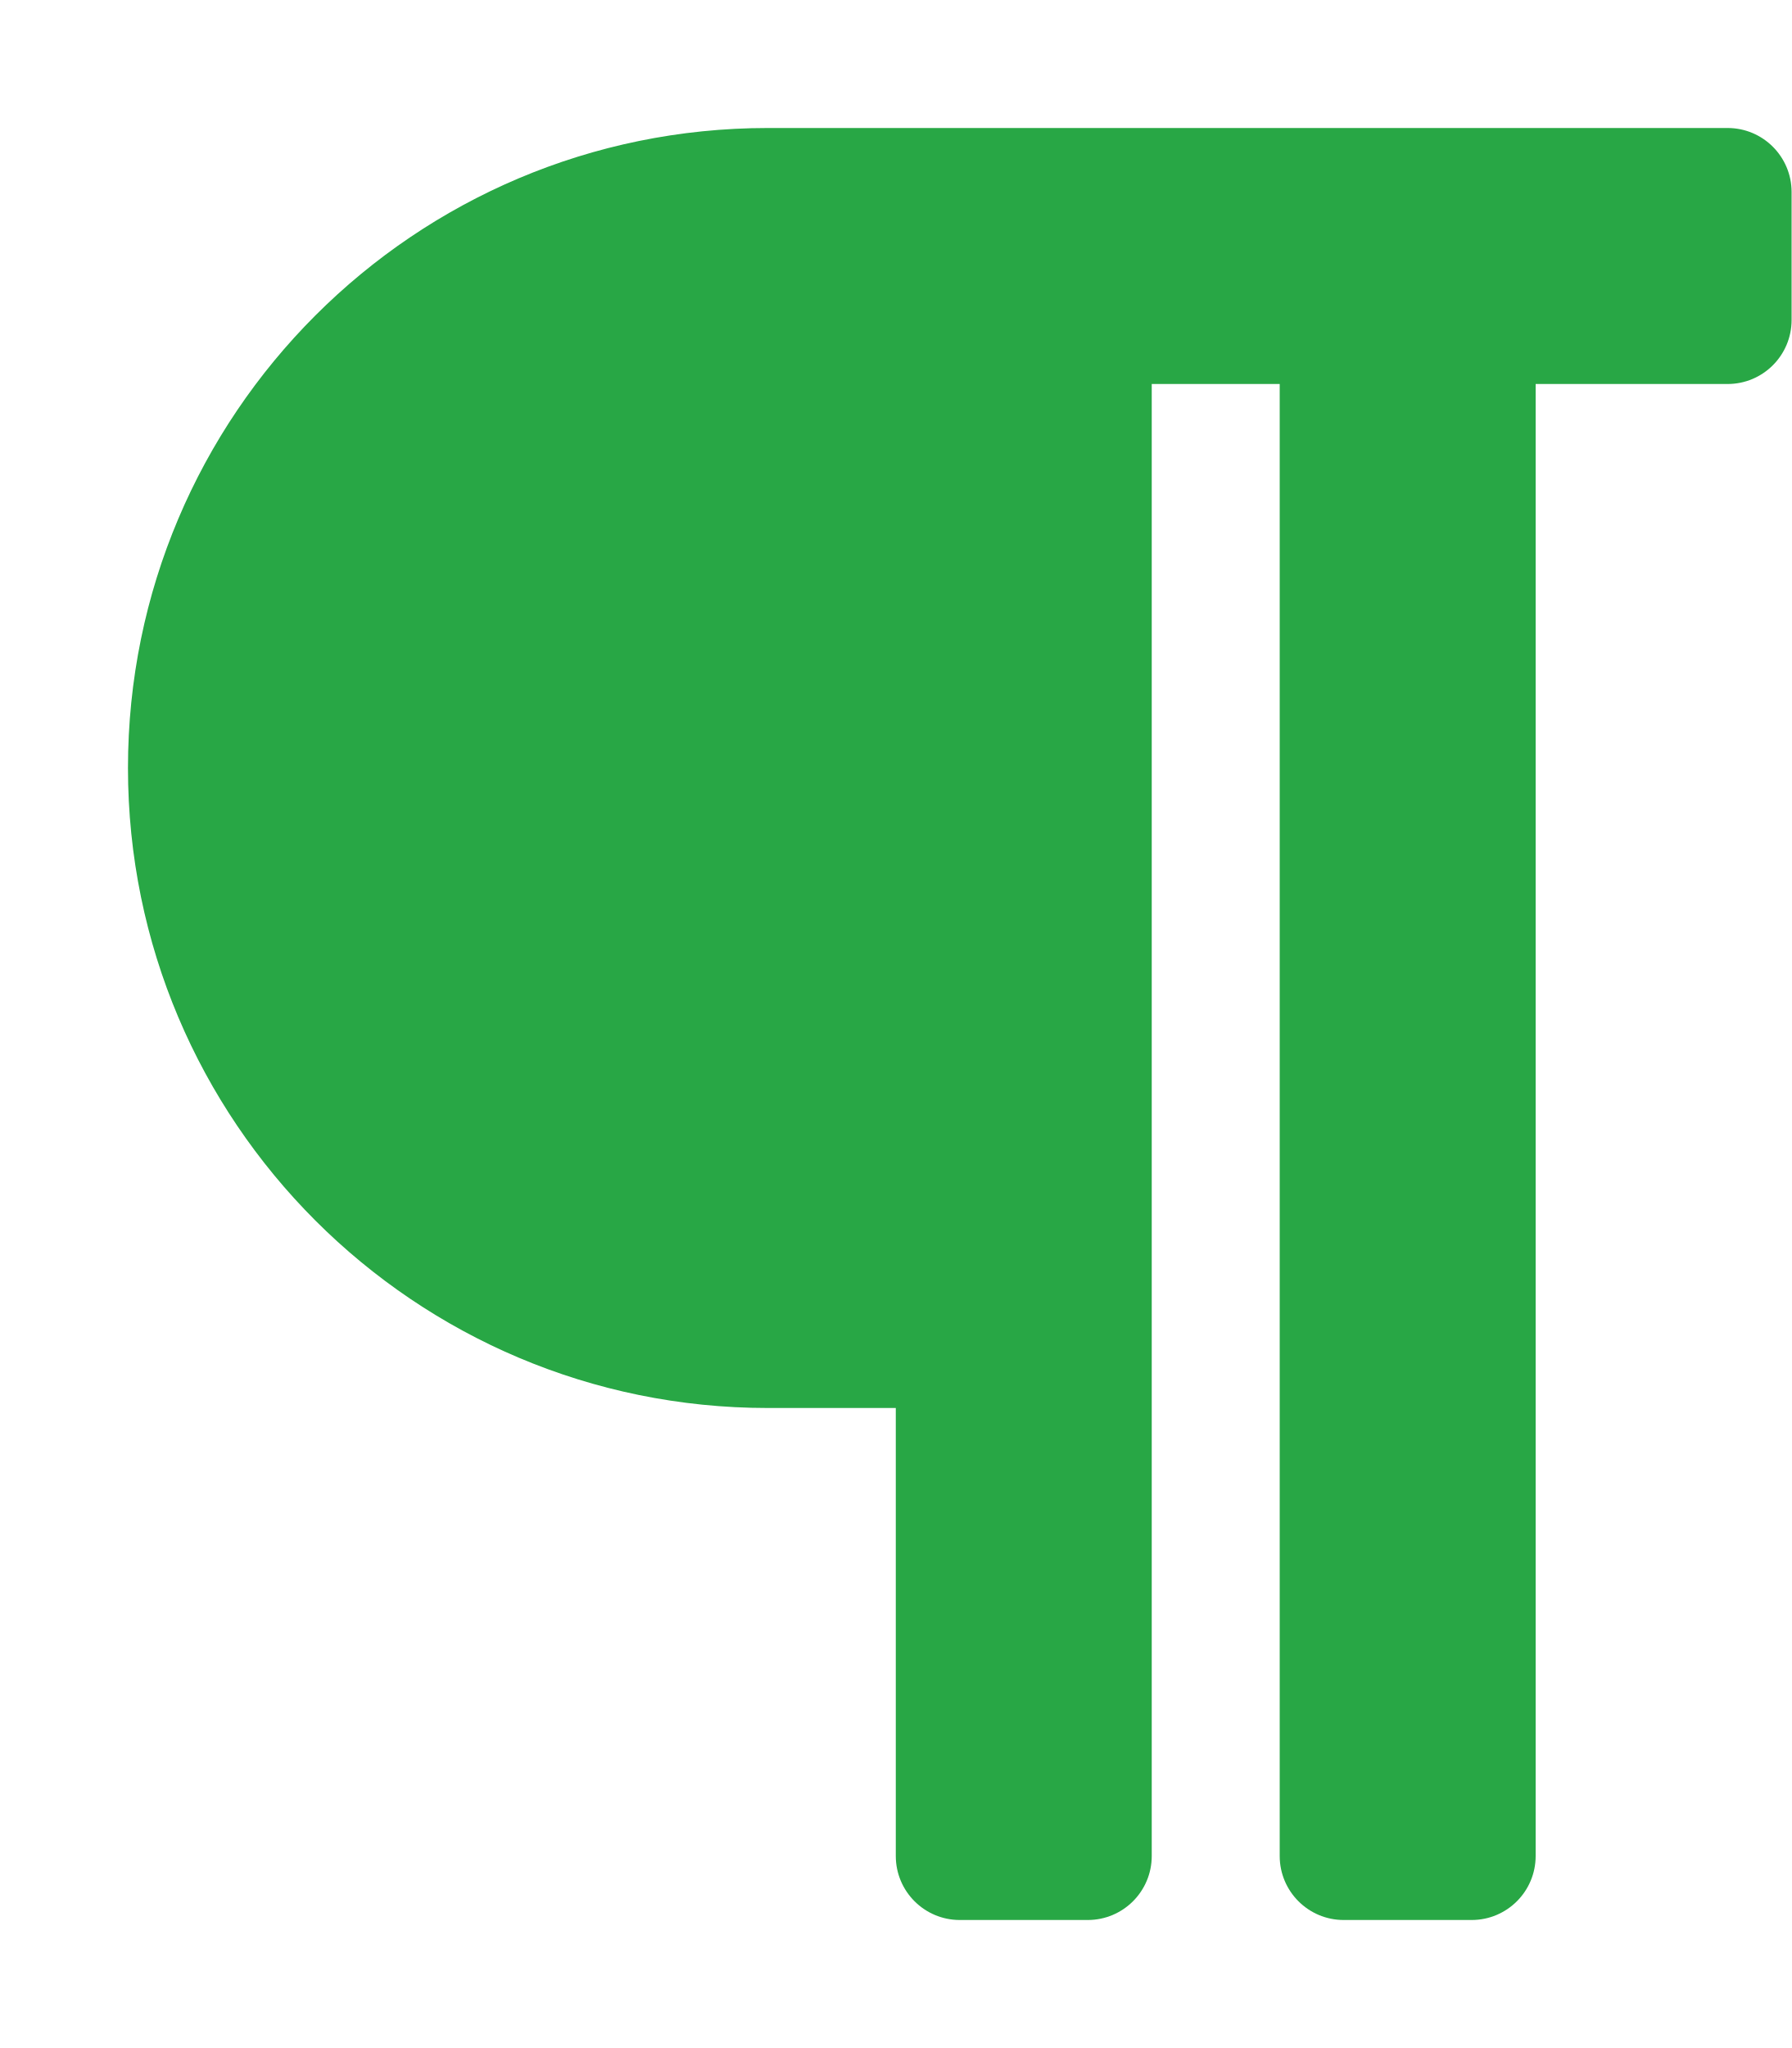
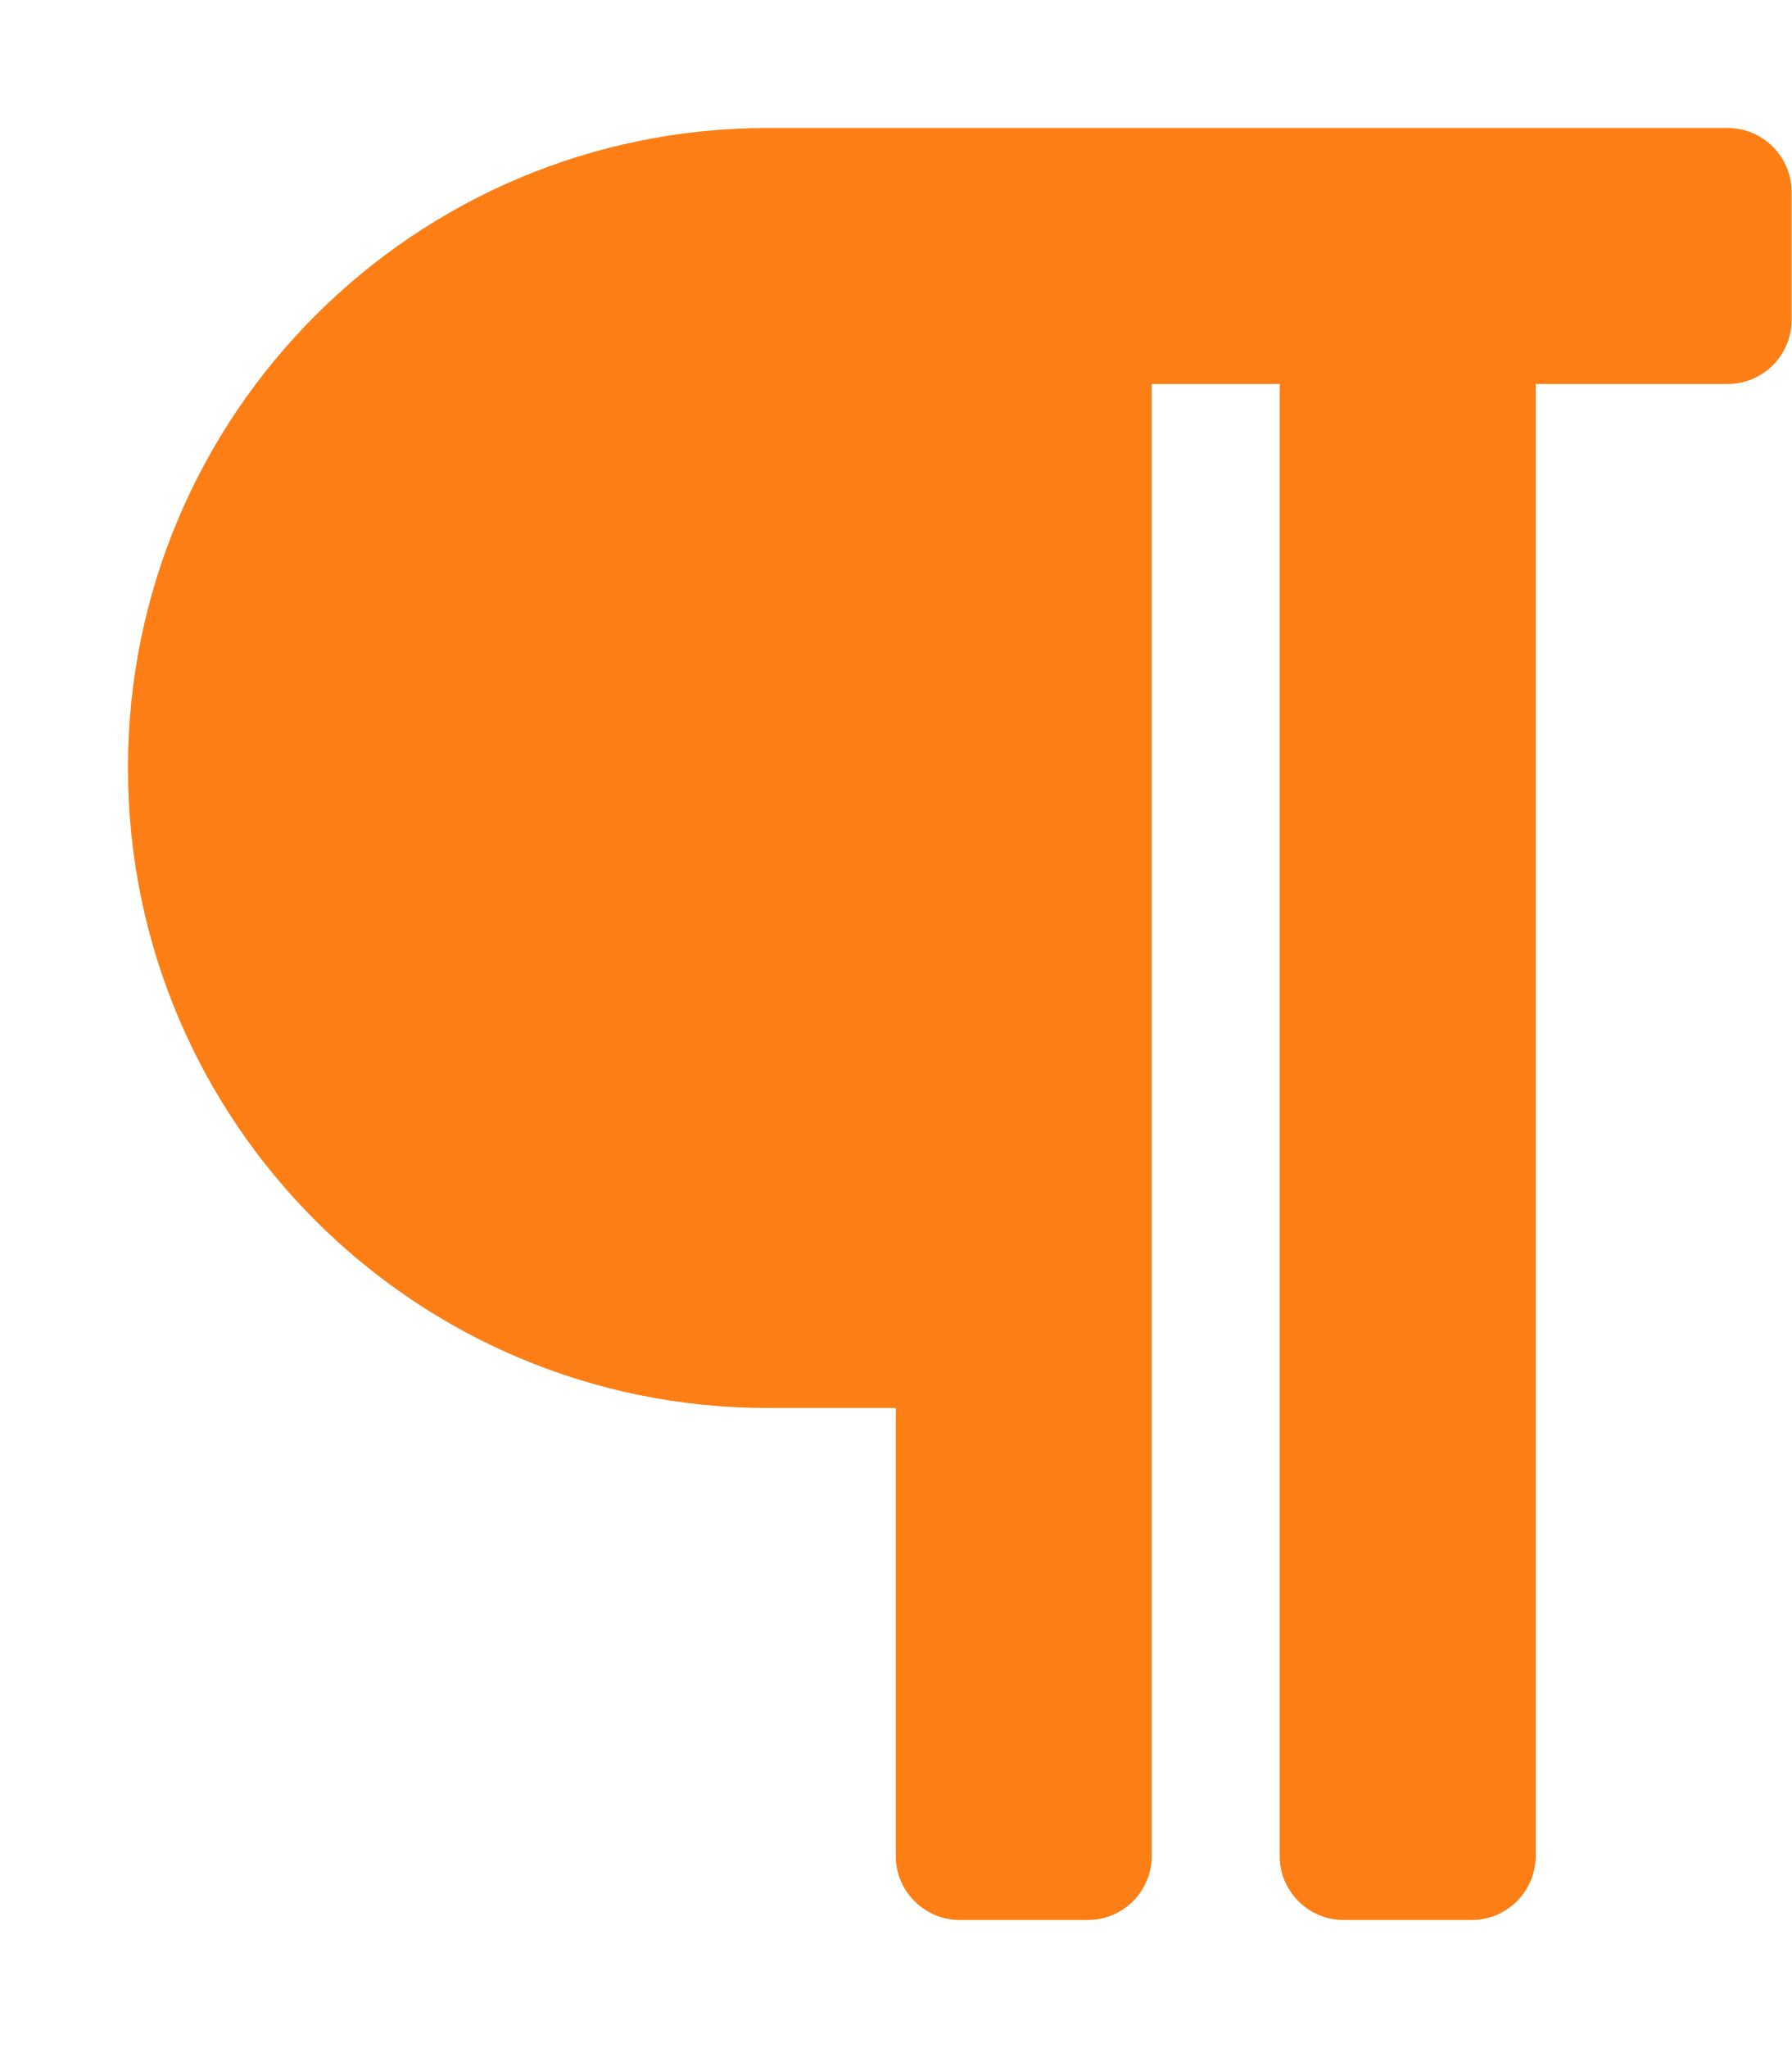
<svg xmlns="http://www.w3.org/2000/svg" viewBox="0 0 448 512">
-   <path fill="#28a745" d="M448 48v32a16 16 0 0 1-16 16h-48v368a16 16 0 0 1-16 16h-32a16 16 0 0 1-16-16V96h-32v368a16 16 0 0 1-16 16h-32a16 16 0 0 1-16-16V352h-32a160 160 0 0 1 0-320h240a16 16 0 0 1 16 16z" />
+   <path fill="#fd7e14" d="M448 48v32a16 16 0 0 1-16 16h-48v368a16 16 0 0 1-16 16h-32a16 16 0 0 1-16-16V96h-32v368a16 16 0 0 1-16 16h-32a16 16 0 0 1-16-16V352h-32a160 160 0 0 1 0-320h240a16 16 0 0 1 16 16z" />
</svg>
